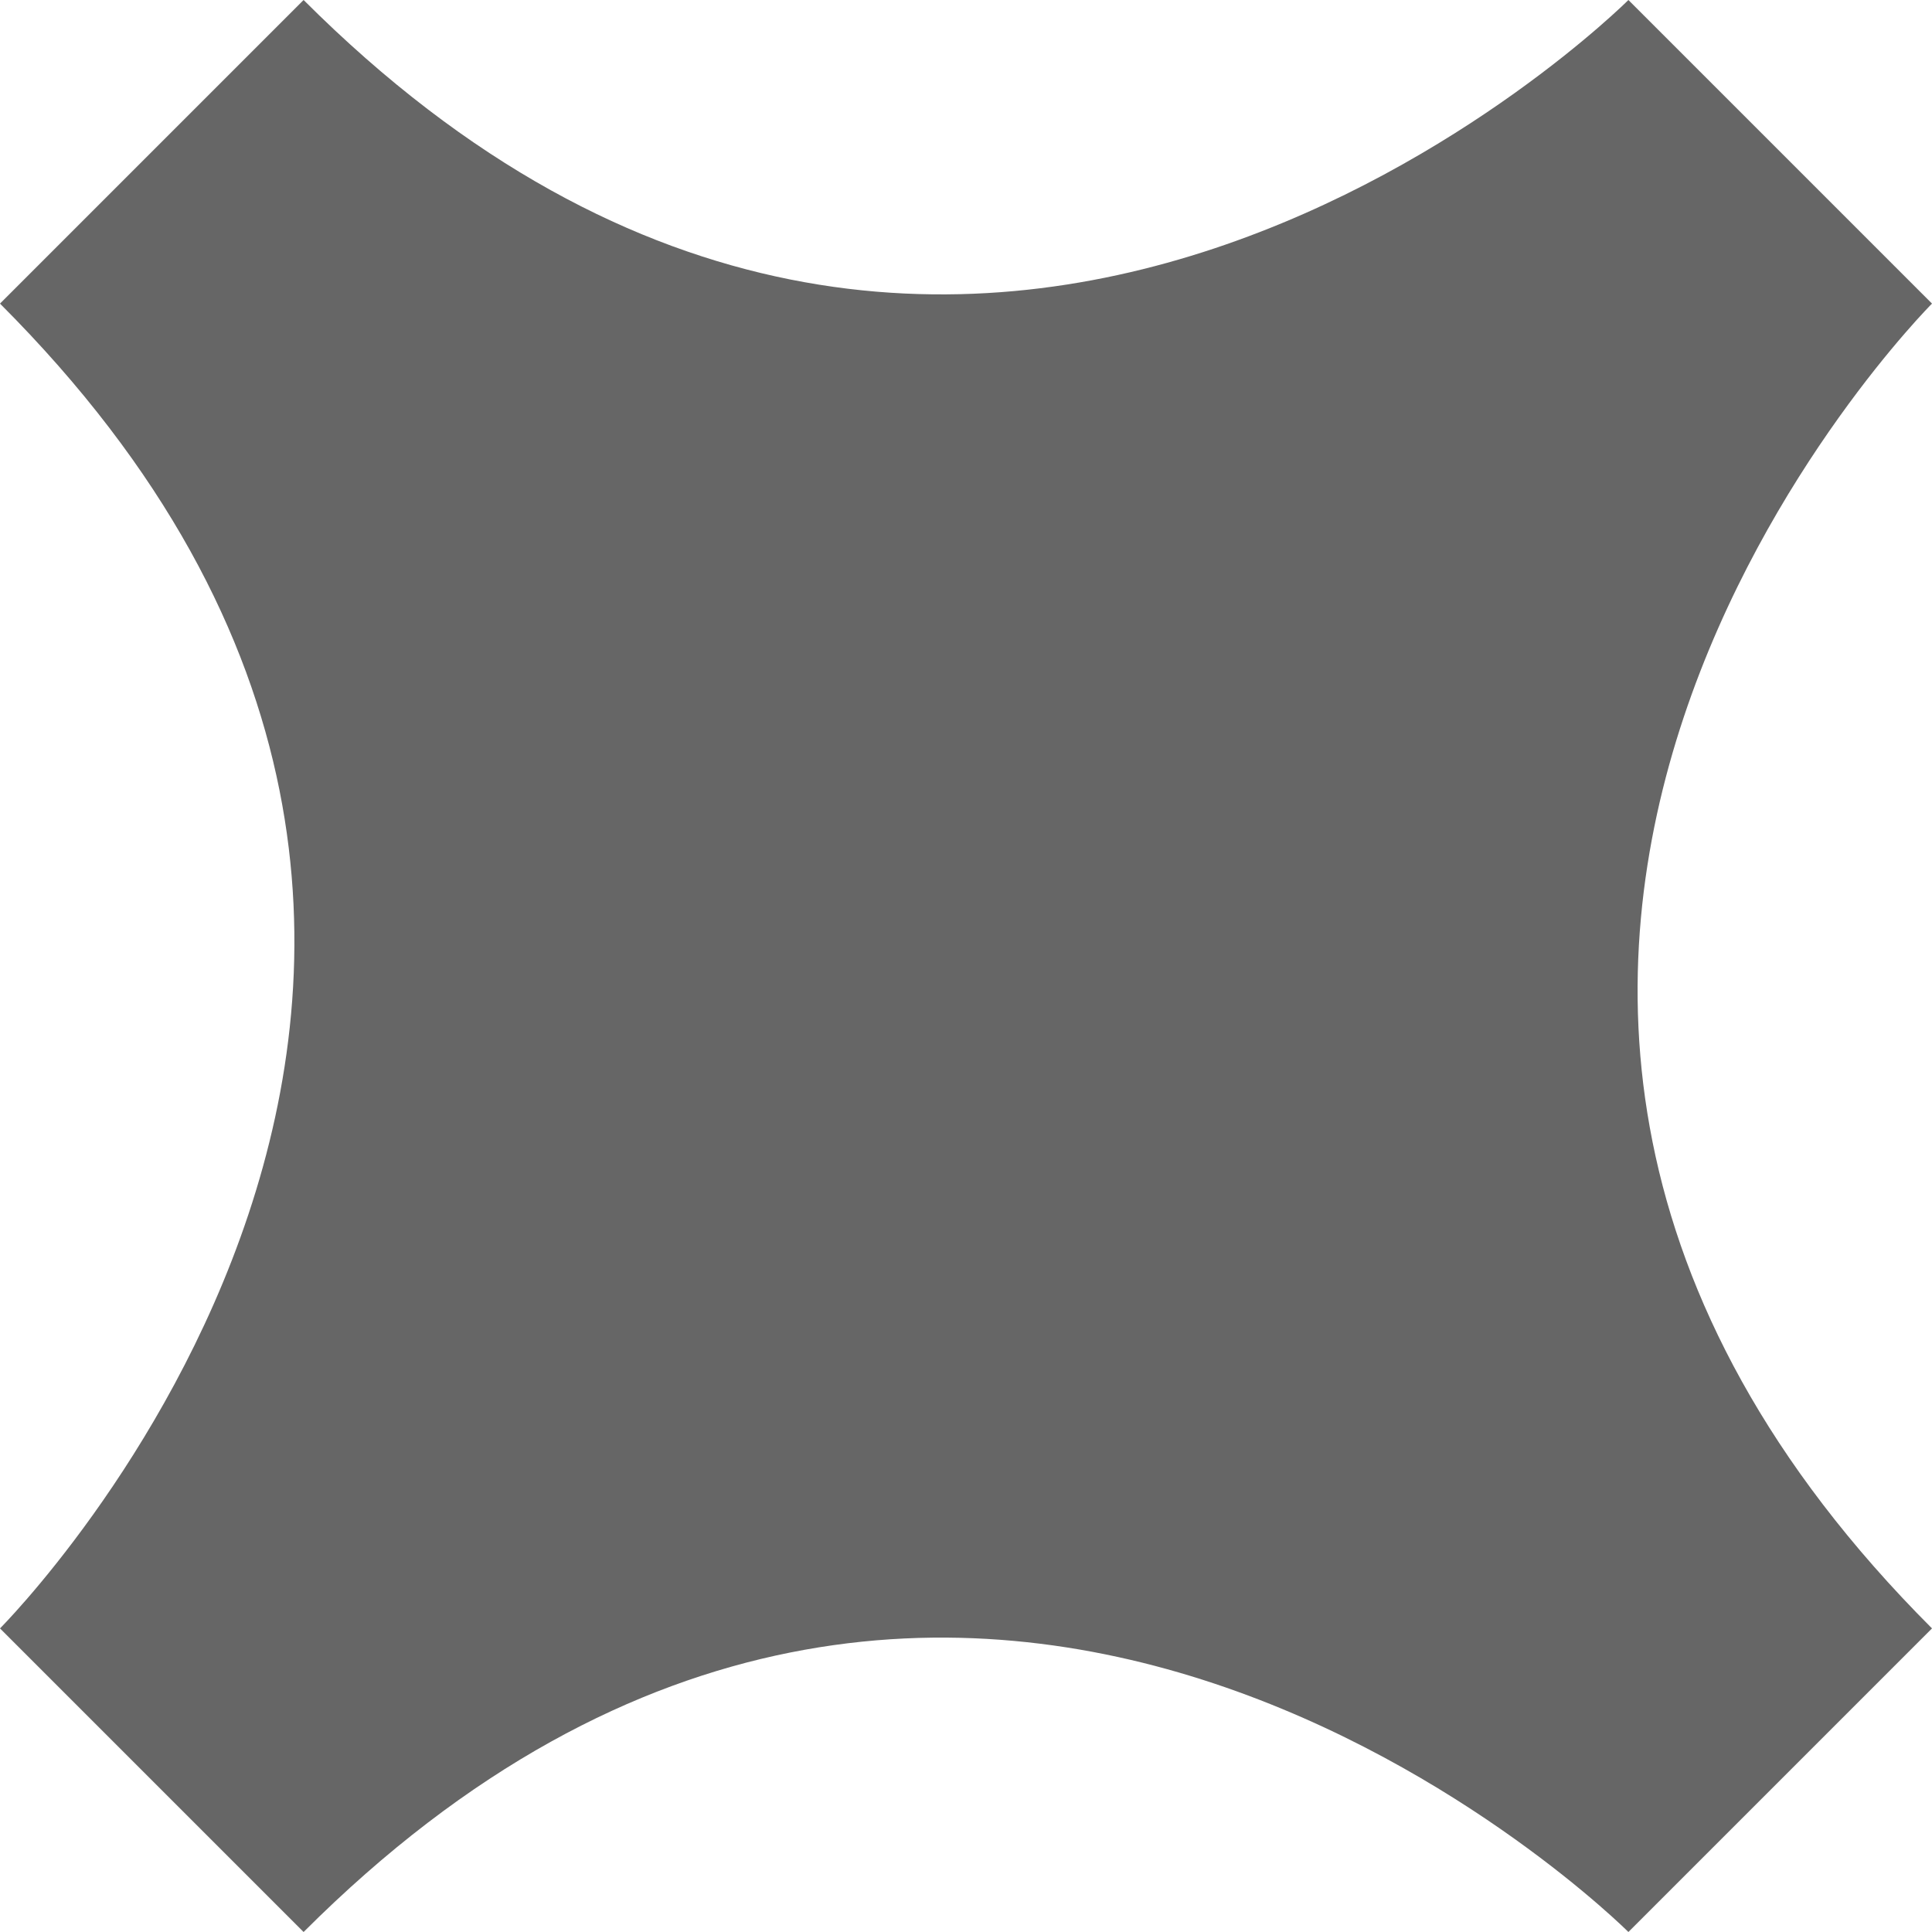
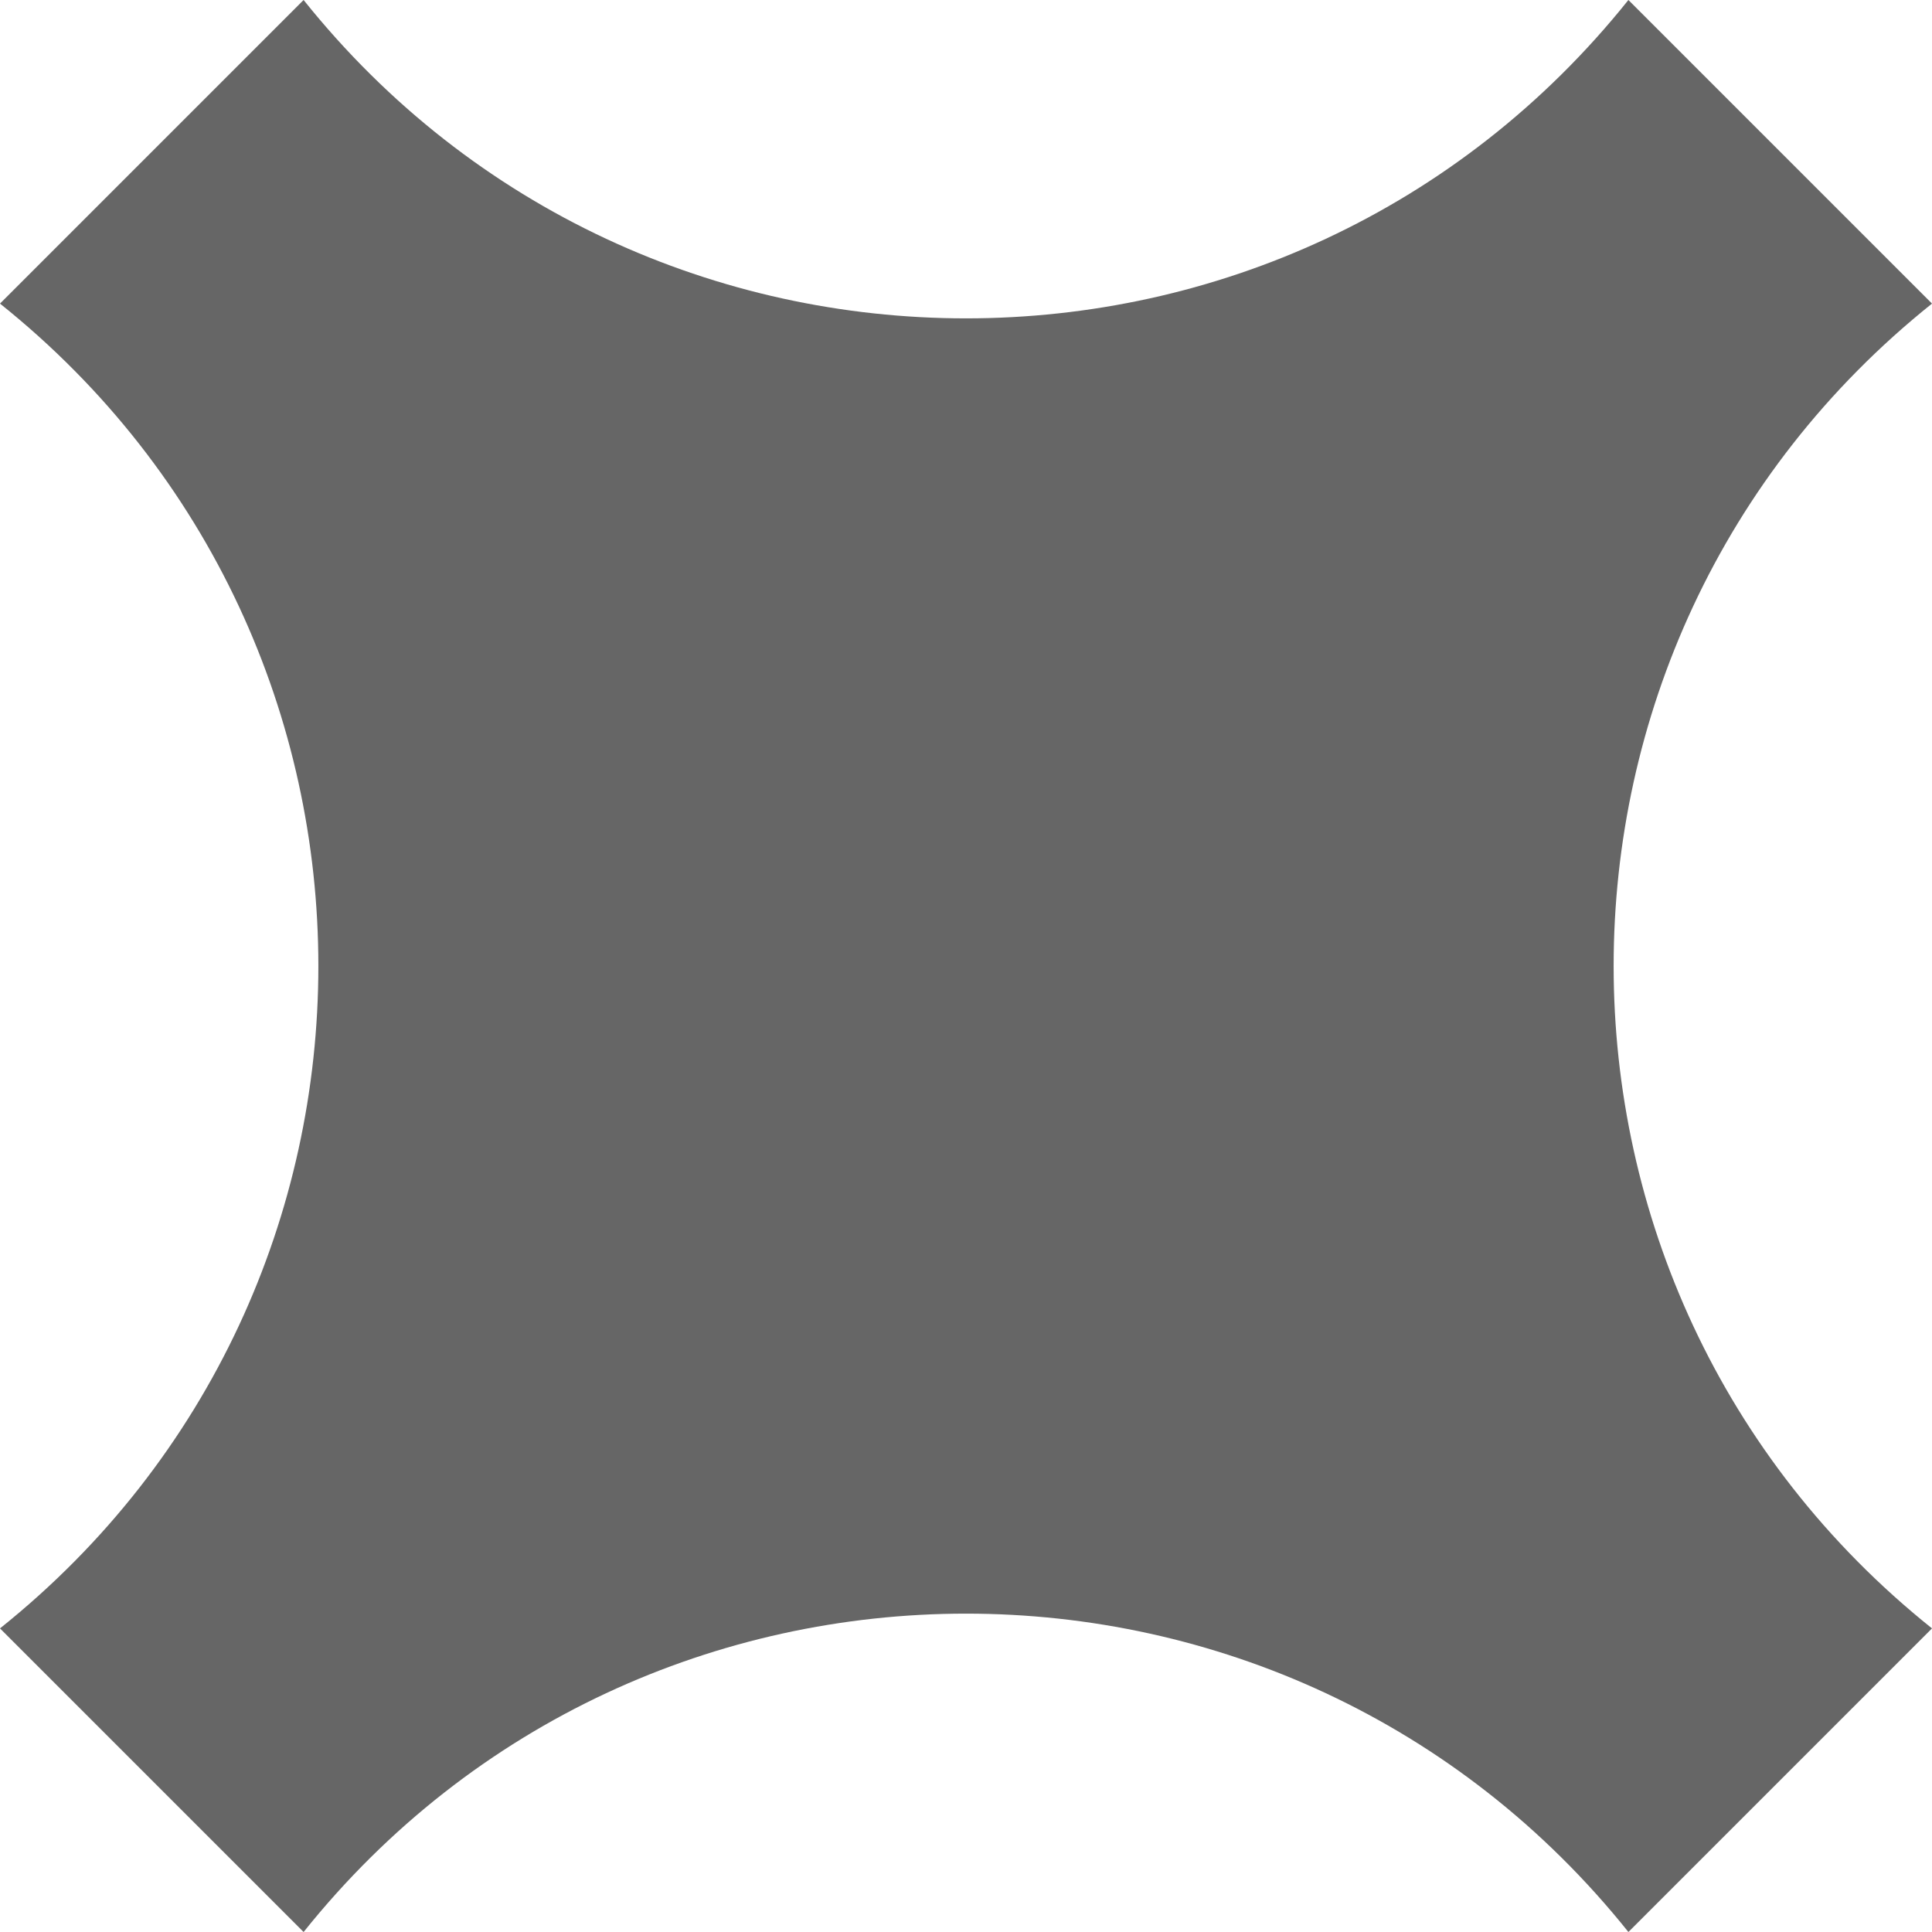
<svg xmlns="http://www.w3.org/2000/svg" width="70" height="70" viewBox="0 0 70 70" fill="none">
-   <path d="M59 0C59 0 35 24 11 0L0 11C24 35 0 59 0 59L11 70C35 46 59 70 59 70L70 59C46 35 70 11 70 11L59 0Z" fill="#666666" />
+   <path d="M70 11L59 0C46.696 15.38 23.304 15.38 11 0L0 11C15.38 23.304 15.38 46.696 0 59L11 70C23.304 54.62 46.696 54.62 59 70L70 59C54.62 46.696 54.62 23.304 70 11Z" fill="#666666" />
</svg>
